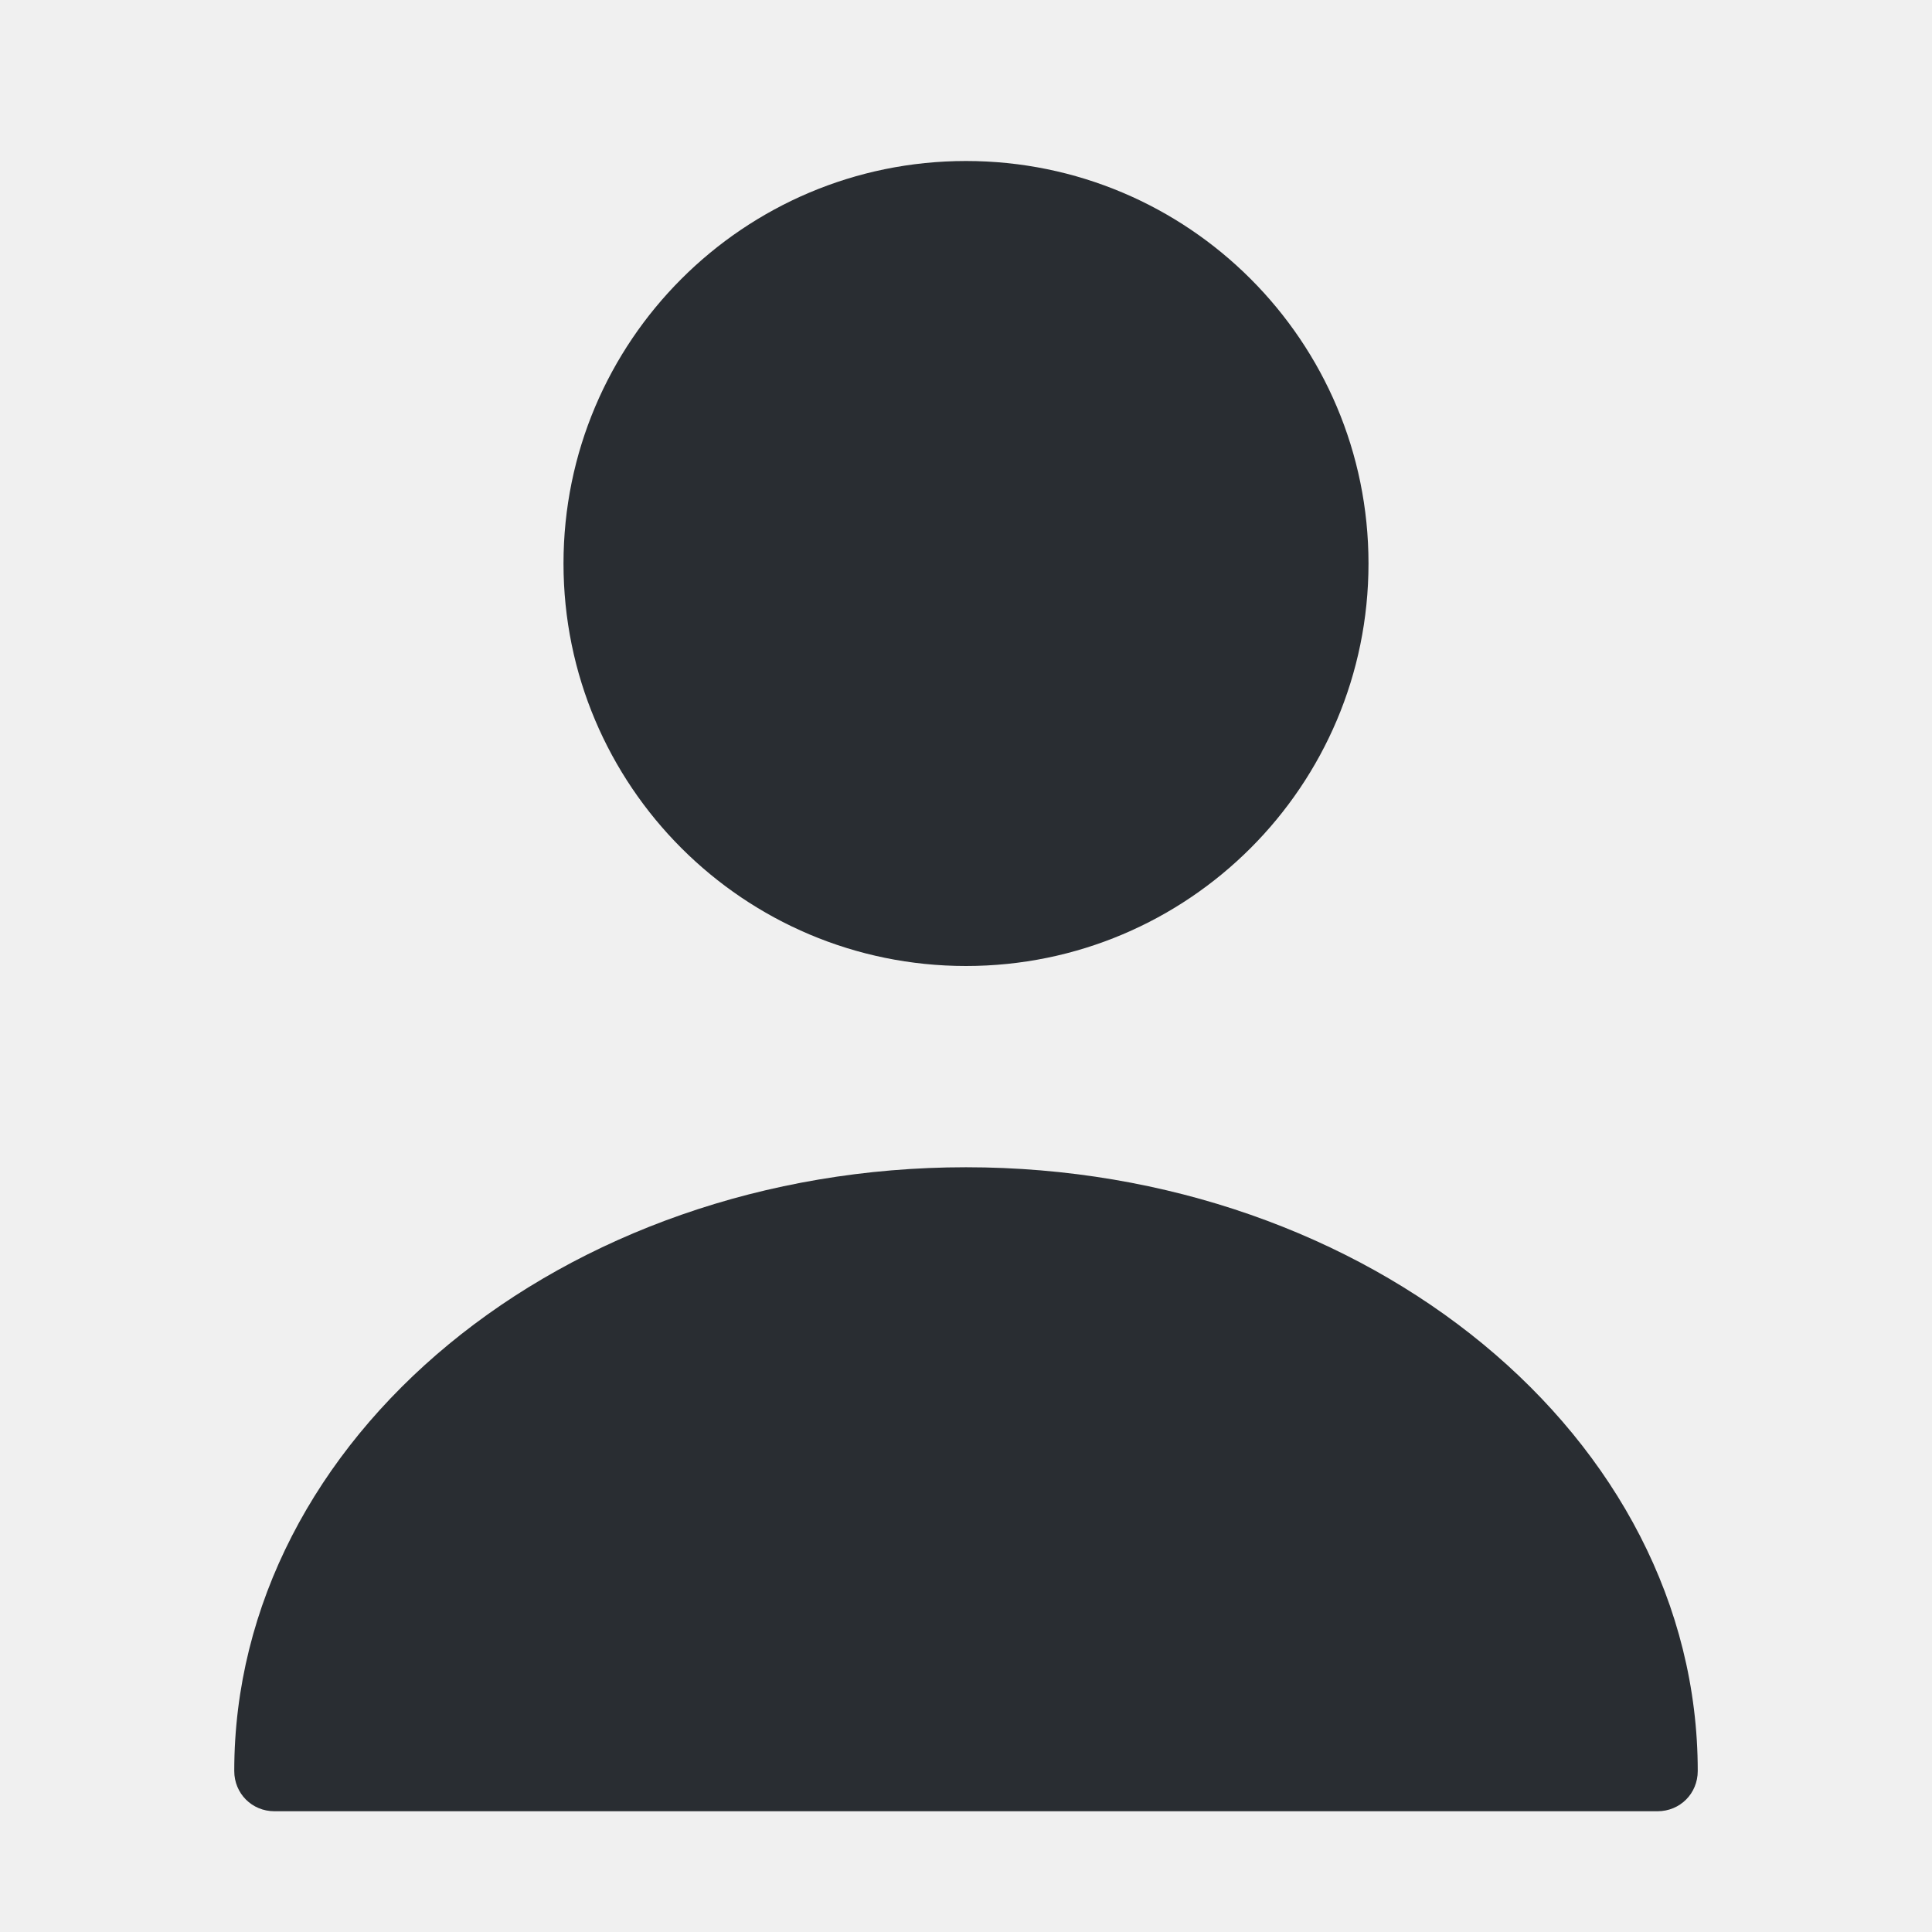
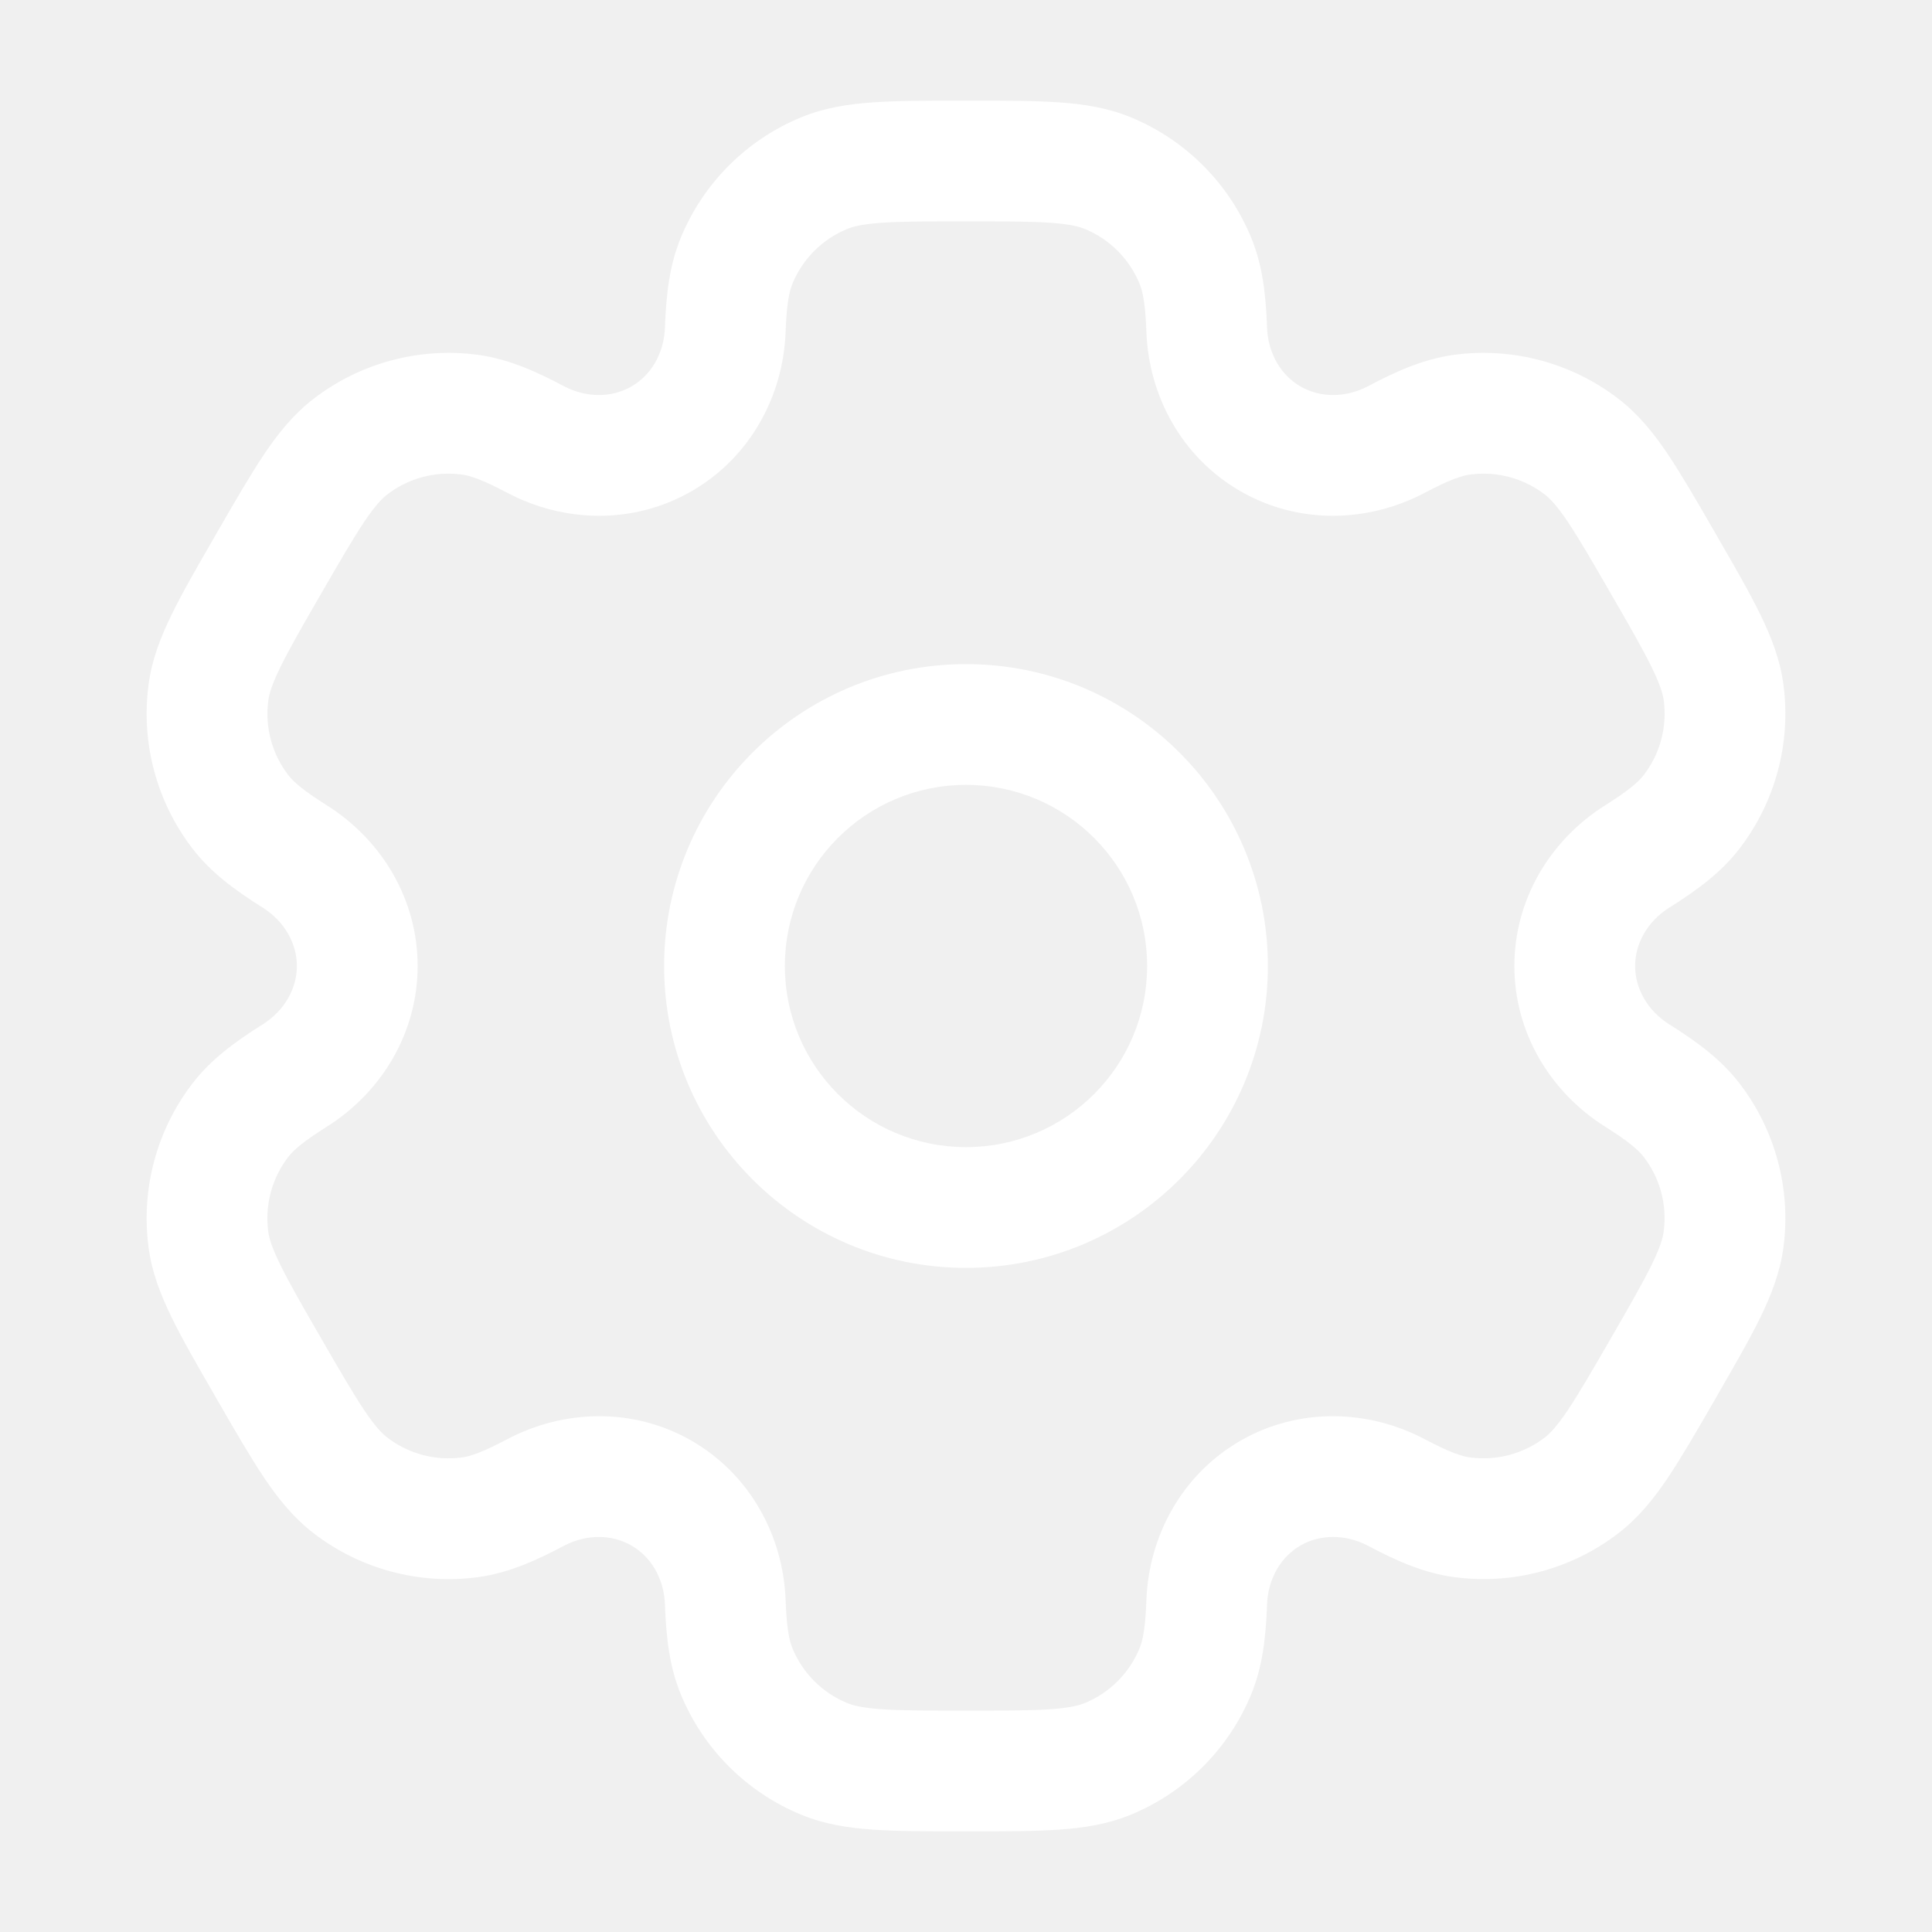
<svg xmlns="http://www.w3.org/2000/svg" width="800px" height="800px" viewBox="0 0 24 24" fill="none">
-   <path d="M12 12C14.761 12 17 9.761 17 7C17 4.239 14.761 2 12 2C9.239 2 7 4.239 7 7C7 9.761 9.239 12 12 12Z" fill="#292D32" />
-   <path d="M12 14.5C6.99 14.5 2.91 17.86 2.91 22C2.91 22.28 3.13 22.5 3.41 22.5H20.59C20.87 22.5 21.09 22.28 21.09 22C21.09 17.86 17.01 14.5 12 14.5Z" fill="#292D32" />
+   <g id="SVGRepo_bgCarrier" stroke-width="0" />
+   <g id="SVGRepo_tracerCarrier" stroke-linecap="round" stroke-linejoin="round" />
+   <g id="SVGRepo_iconCarrier">
+     <path fill-rule="evenodd" clip-rule="evenodd" d="M12 8.25C9.929 8.25 8.25 9.929 8.25 12C8.25 14.071 9.929 15.75 12 15.75C14.071 15.75 15.75 14.071 15.75 12C15.75 9.929 14.071 8.25 12 8.25ZM9.75 12C9.75 10.757 10.757 9.75 12 9.75C13.243 9.75 14.25 10.757 14.25 12C14.25 13.243 13.243 14.25 12 14.25C10.757 14.25 9.75 13.243 9.75 12Z" fill="#ffffff" />
+     <path fill-rule="evenodd" clip-rule="evenodd" d="M11.975 1.25C11.53 1.25 11.159 1.25 10.855 1.271C10.537 1.292 10.238 1.339 9.948 1.459C9.274 1.738 8.738 2.274 8.459 2.948C8.314 3.298 8.275 3.668 8.26 4.07C8.248 4.393 8.085 4.663 7.844 4.801C7.603 4.94 7.288 4.947 7.003 4.796C6.647 4.608 6.307 4.457 5.931 4.407C5.208 4.312 4.476 4.508 3.898 4.952C3.648 5.144 3.458 5.38 3.281 5.643C3.111 5.897 2.925 6.218 2.703 6.603L2.678 6.647C2.455 7.032 2.27 7.353 2.136 7.627C1.996 7.913 1.886 8.195 1.845 8.507C1.75 9.23 1.946 9.961 2.39 10.54C2.621 10.841 2.922 11.06 3.262 11.274C3.536 11.446 3.688 11.722 3.688 12C3.688 12.278 3.536 12.554 3.262 12.726C2.922 12.94 2.621 13.159 2.39 13.46C1.946 14.039 1.75 14.77 1.845 15.493C1.886 15.805 1.996 16.087 2.136 16.373C2.27 16.647 2.455 16.968 2.678 17.353L2.703 17.397C2.925 17.782 3.111 18.103 3.281 18.357C3.458 18.62 3.648 18.856 3.898 19.048C4.476 19.492 5.208 19.688 5.931 19.593C6.307 19.543 6.647 19.392 7.003 19.204C7.288 19.053 7.603 19.06 7.844 19.199C8.085 19.337 8.248 19.607 8.26 19.93C8.275 20.332 8.314 20.702 8.459 21.052C8.738 21.726 9.274 22.262 9.948 22.541C10.238 22.661 10.537 22.708 10.855 22.729C11.159 22.75 11.53 22.75 11.975 22.75H12.025C12.47 22.75 12.841 22.75 13.145 22.729C13.463 22.708 13.762 22.661 14.052 22.541C14.726 22.262 15.262 21.726 15.541 21.052C15.686 20.702 15.725 20.332 15.74 19.93C15.752 19.607 15.915 19.337 16.156 19.198C16.397 19.06 16.712 19.053 16.997 19.204C17.353 19.392 17.693 19.543 18.069 19.592C18.792 19.688 19.524 19.492 20.102 19.048C20.352 18.856 20.542 18.62 20.719 18.357C20.889 18.103 21.075 17.782 21.297 17.397L21.322 17.353C21.544 16.968 21.73 16.647 21.864 16.373C22.004 16.087 22.113 15.805 22.155 15.493C22.25 14.77 22.054 14.038 21.61 13.46C21.379 13.159 21.078 12.94 20.738 12.726C20.464 12.554 20.312 12.278 20.312 12C20.312 11.722 20.464 11.446 20.738 11.274C21.078 11.06 21.379 10.841 21.61 10.54C22.054 9.961 22.25 9.23 22.155 8.507C22.114 8.195 22.004 7.913 21.864 7.627C21.73 7.353 21.545 7.032 21.322 6.647L21.297 6.603C21.075 6.218 20.889 5.897 20.719 5.643C20.542 5.38 20.352 5.144 20.102 4.952C19.524 4.508 18.792 4.312 18.069 4.407C17.693 4.457 17.353 4.608 16.997 4.796C16.712 4.947 16.397 4.94 16.156 4.801C15.915 4.663 15.752 4.393 15.74 4.07C15.725 3.668 15.686 3.298 15.541 2.948C15.262 2.274 14.726 1.738 14.052 1.459C13.762 1.339 13.463 1.292 13.145 1.271C12.841 1.25 12.47 1.25 12.025 1.25H11.975ZM10.522 2.845C10.599 2.813 10.716 2.784 10.957 2.767C11.204 2.75 11.524 2.75 12 2.75C12.476 2.75 12.796 2.75 13.043 2.767C13.284 2.784 13.401 2.813 13.478 2.845C13.785 2.972 14.028 3.215 14.155 3.522C14.195 3.618 14.228 3.769 14.241 4.126C14.271 4.918 14.68 5.681 15.406 6.1C16.132 6.52 16.997 6.492 17.698 6.122C18.014 5.955 18.161 5.908 18.265 5.895C18.594 5.851 18.926 5.94 19.189 6.142C19.255 6.193 19.34 6.28 19.474 6.48C19.613 6.686 19.773 6.963 20.011 7.375C20.249 7.787 20.408 8.064 20.517 8.287C20.623 8.504 20.657 8.62 20.668 8.703C20.711 9.032 20.622 9.364 20.42 9.627C20.356 9.71 20.242 9.814 19.94 10.004C19.268 10.426 18.812 11.162 18.812 12C18.812 12.838 19.268 13.574 19.94 13.996C20.242 14.186 20.356 14.29 20.42 14.373C20.622 14.636 20.711 14.968 20.667 15.297C20.657 15.38 20.623 15.496 20.517 15.713C20.408 15.935 20.249 16.212 20.011 16.625C19.773 17.037 19.612 17.314 19.474 17.52C19.339 17.72 19.255 17.807 19.189 17.858C18.926 18.059 18.594 18.148 18.265 18.105C18.161 18.092 18.014 18.045 17.698 17.878C16.997 17.508 16.132 17.48 15.406 17.899C14.68 18.319 14.271 19.082 14.241 19.874C14.228 20.231 14.195 20.382 14.155 20.478C14.028 20.785 13.785 21.028 13.478 21.155C13.401 21.187 13.284 21.216 13.043 21.233C12.796 21.25 12.476 21.25 12 21.25C11.524 21.25 11.204 21.25 10.957 21.233C10.716 21.216 10.599 21.187 10.522 21.155C10.215 21.028 9.972 20.785 9.845 20.478C9.805 20.382 9.772 20.231 9.759 19.874C9.729 19.082 9.32 18.319 8.594 17.899C7.868 17.48 7.003 17.508 6.302 17.878C5.986 18.045 5.839 18.092 5.735 18.105C5.406 18.149 5.074 18.059 4.811 17.858C4.745 17.807 4.66 17.72 4.526 17.52C4.388 17.314 4.227 17.037 3.989 16.625C3.751 16.213 3.592 15.936 3.483 15.713C3.376 15.496 3.343 15.38 3.332 15.297C3.289 14.968 3.378 14.636 3.58 14.373C3.644 14.29 3.758 14.186 4.06 13.996C4.732 13.574 5.188 12.838 5.188 12C5.188 11.162 4.732 10.426 4.06 10.004C3.758 9.814 3.644 9.71 3.58 9.627C3.378 9.364 3.289 9.031 3.333 8.703C3.343 8.62 3.377 8.504 3.483 8.287C3.592 8.064 3.751 7.787 3.989 7.375C4.227 6.963 4.388 6.686 4.526 6.48C4.661 6.28 4.745 6.193 4.811 6.142C5.074 5.94 5.406 5.851 5.735 5.895C5.839 5.908 5.986 5.955 6.302 6.122C7.003 6.492 7.868 6.52 8.594 6.1C9.32 5.681 9.729 4.918 9.759 4.126C9.772 3.769 9.805 3.618 9.845 3.522C9.972 3.215 10.215 2.972 10.522 2.845Z" fill="#ffffff" />
+   </g>
</svg>
